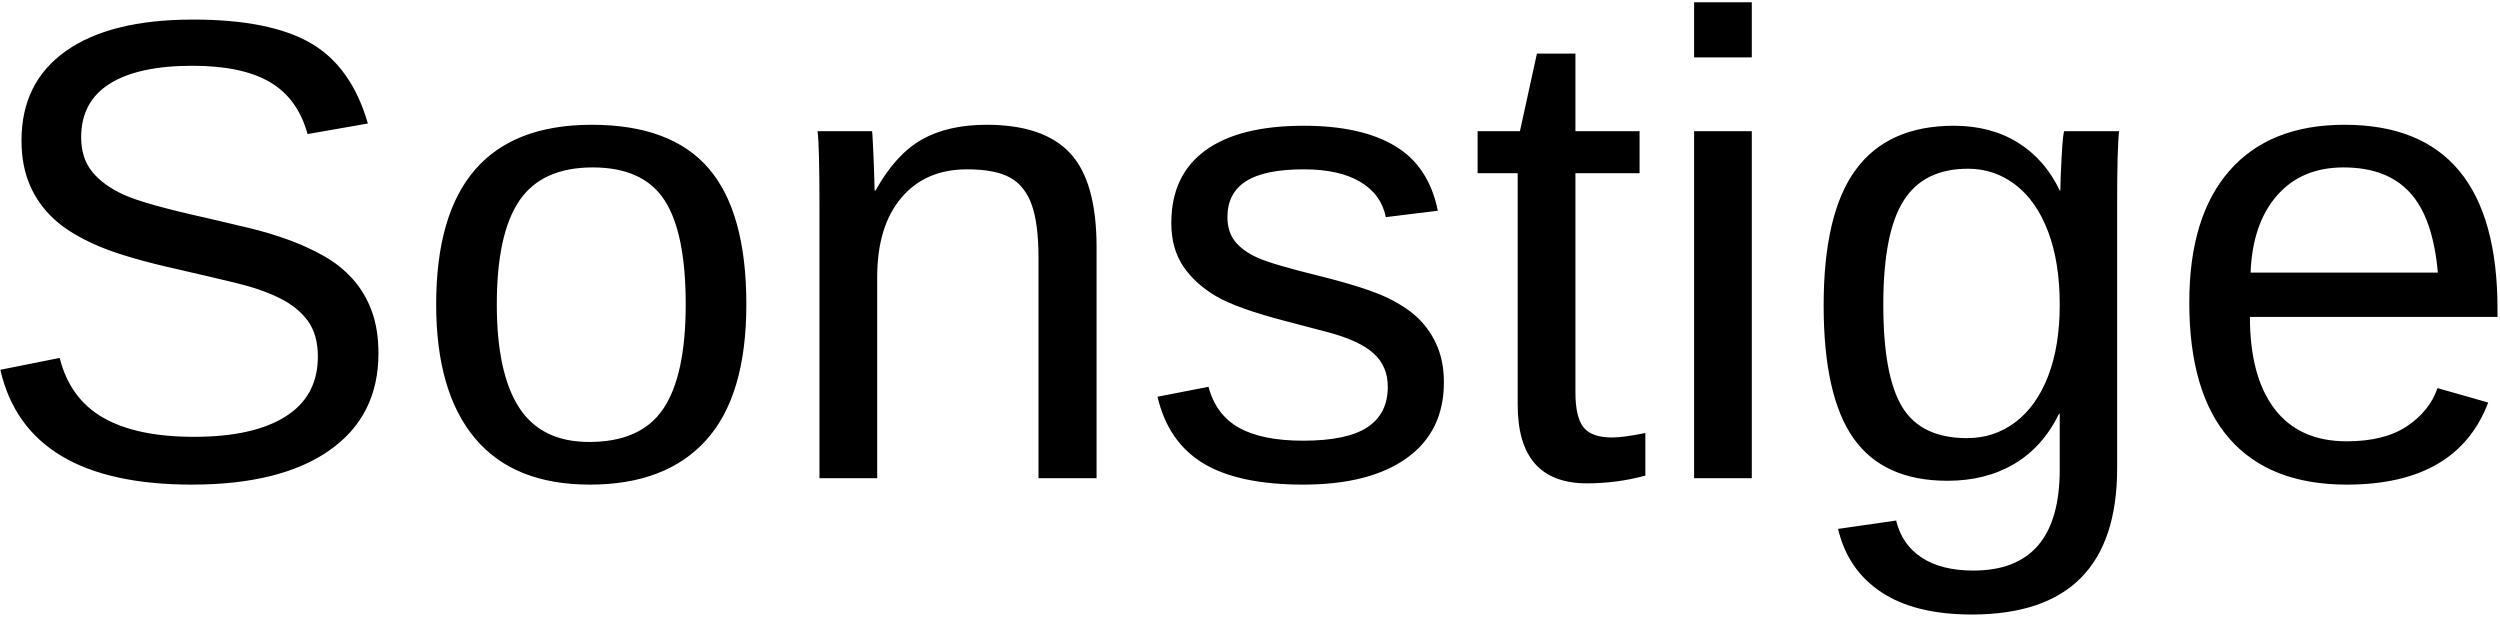
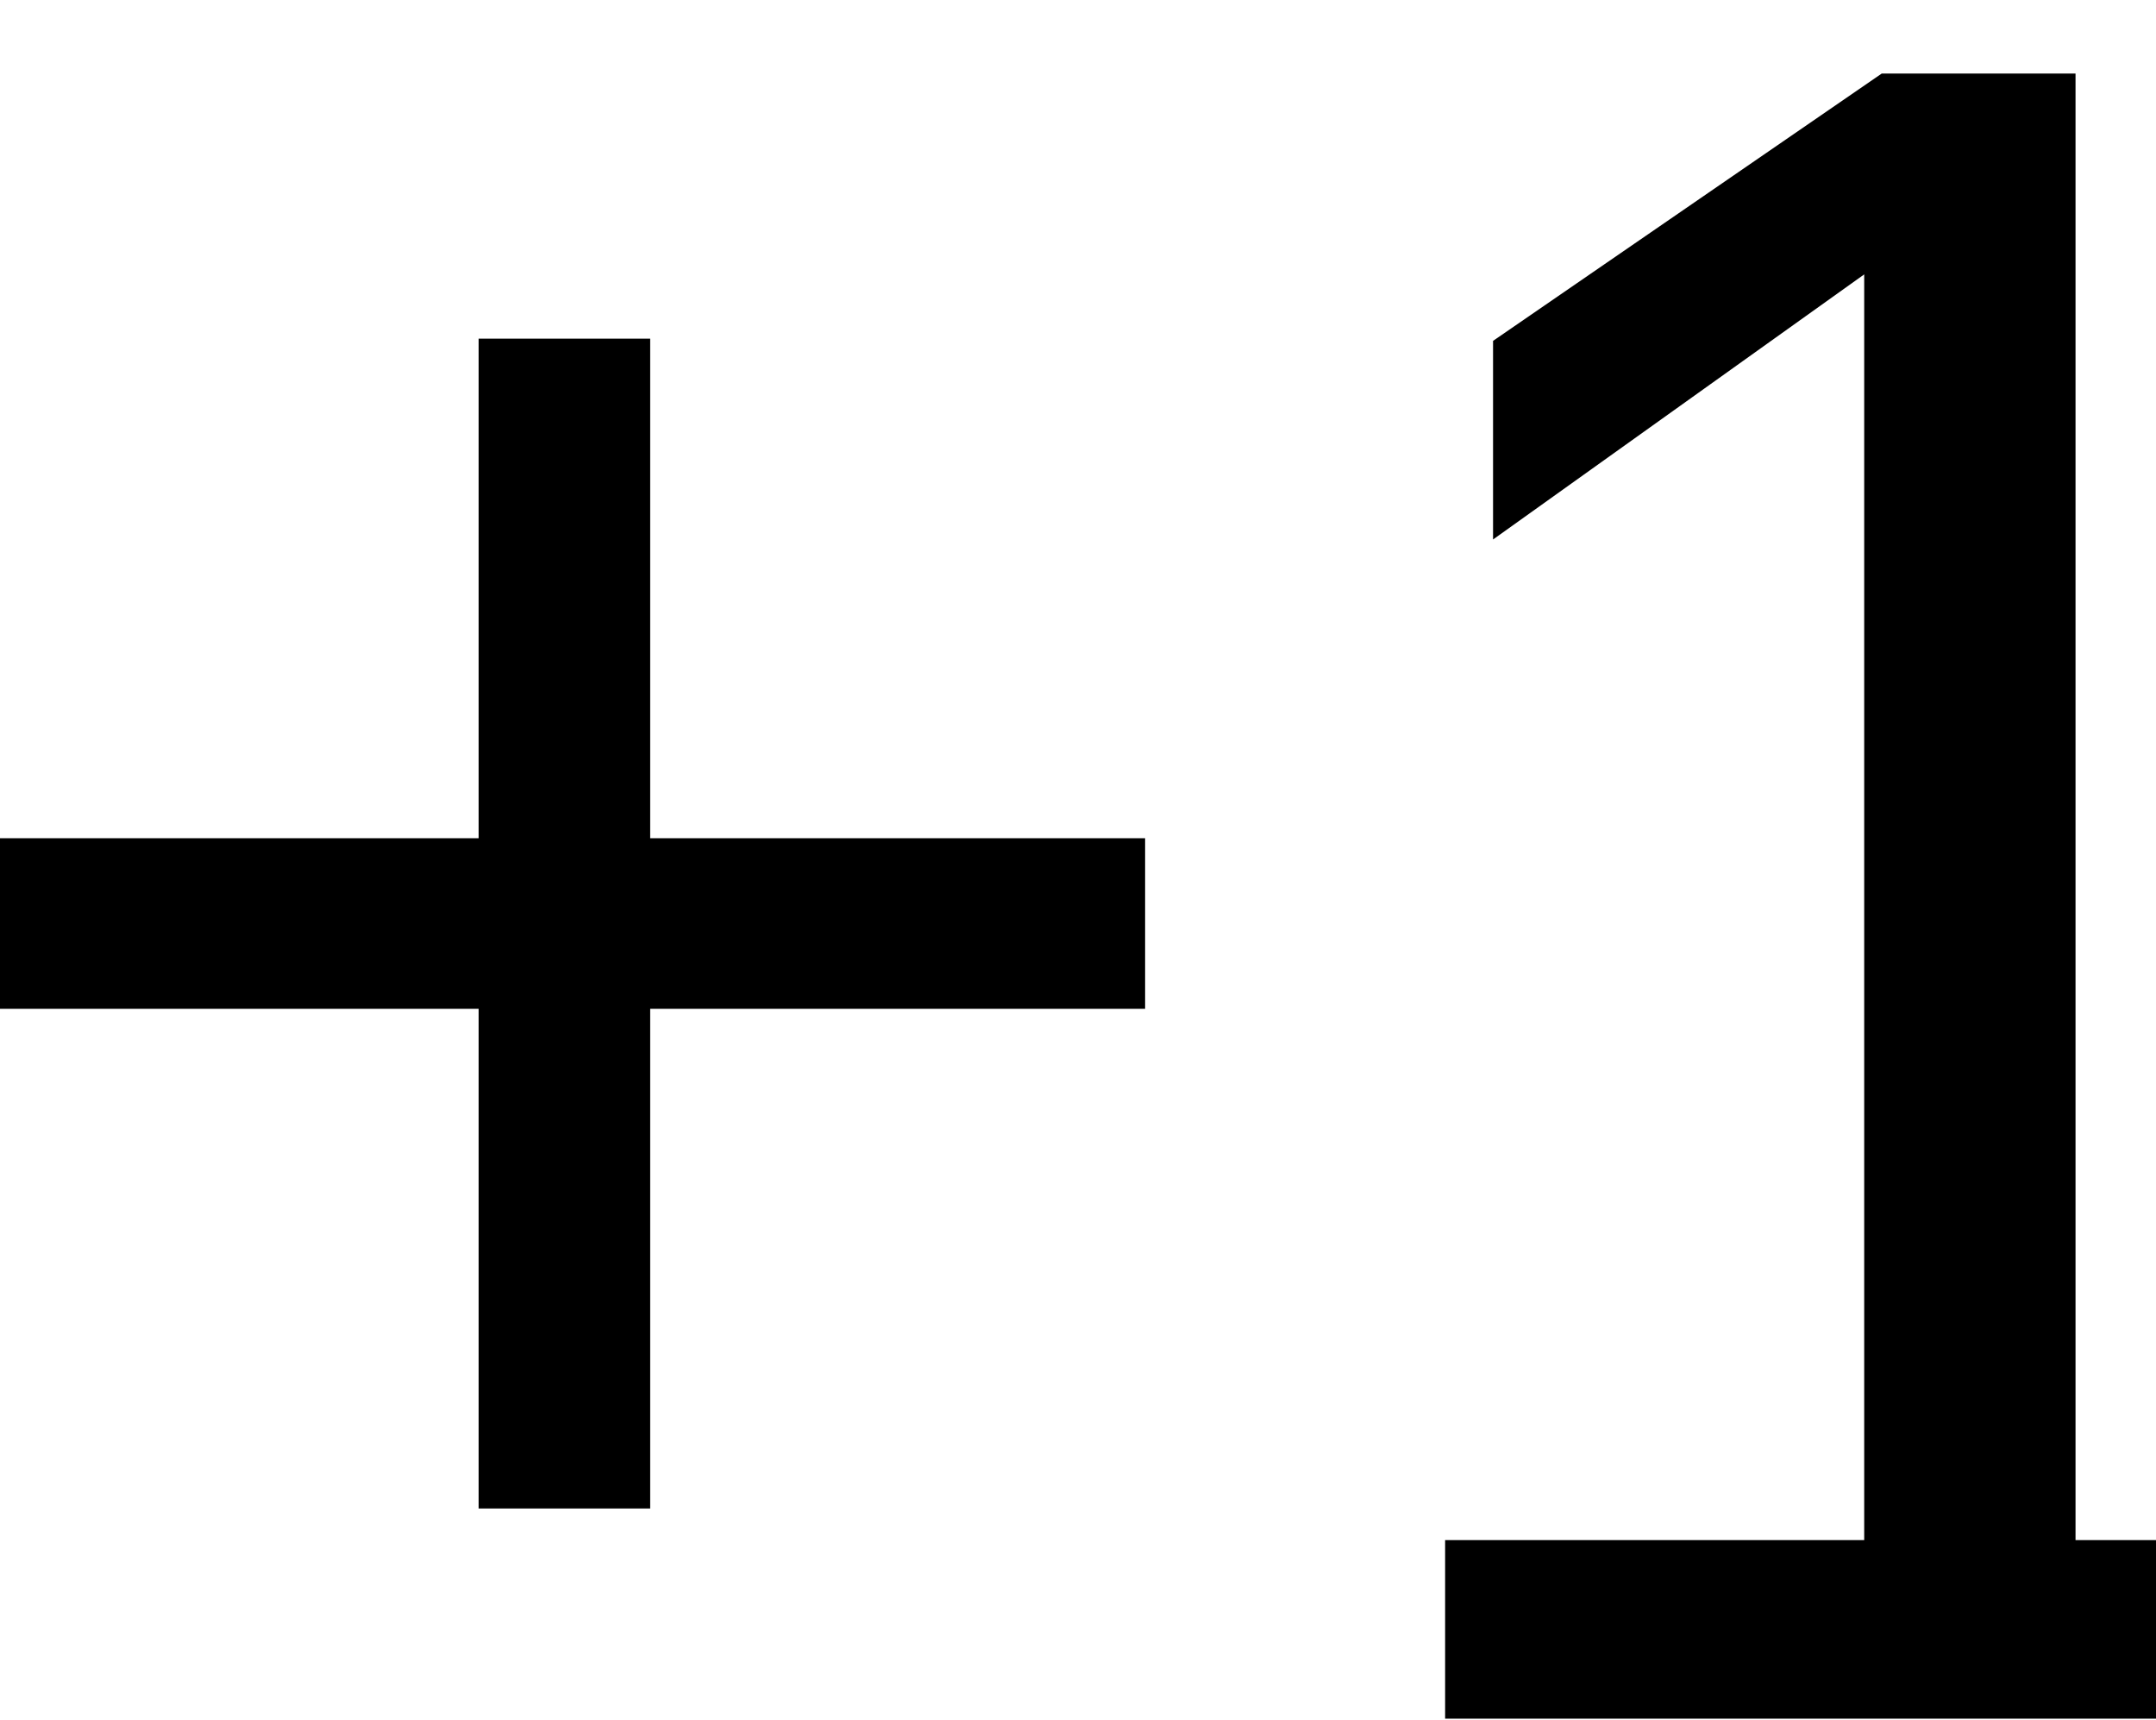
- <svg xmlns="http://www.w3.org/2000/svg" width="100%" height="100%" viewBox="0 0 958 237" version="1.1" xml:space="preserve" style="fill-rule:evenodd;clip-rule:evenodd;stroke-linejoin:round;stroke-miterlimit:2;">
-   <g transform="matrix(251.706,0,0,251.706,968.234,183.249)" />
-   <text x="-11.307px" y="183.249px" style="font-family:'ArialMT', 'Arial', sans-serif;font-size:251.706px;">Sonstige</text>
+ <svg xmlns="http://www.w3.org/2000/svg" width="100%" height="100%" viewBox="0 0 227 181" version="1.1" xml:space="preserve" style="fill-rule:evenodd;clip-rule:evenodd;stroke-linejoin:round;stroke-miterlimit:2;">
+   <g transform="matrix(251.706,0,0,251.706,272.969,180.914)" />
+   <text x="-14.011px" y="180.914px" style="font-family:'ArialMT', 'Arial', sans-serif;font-size:251.706px;">+1</text>
</svg>
